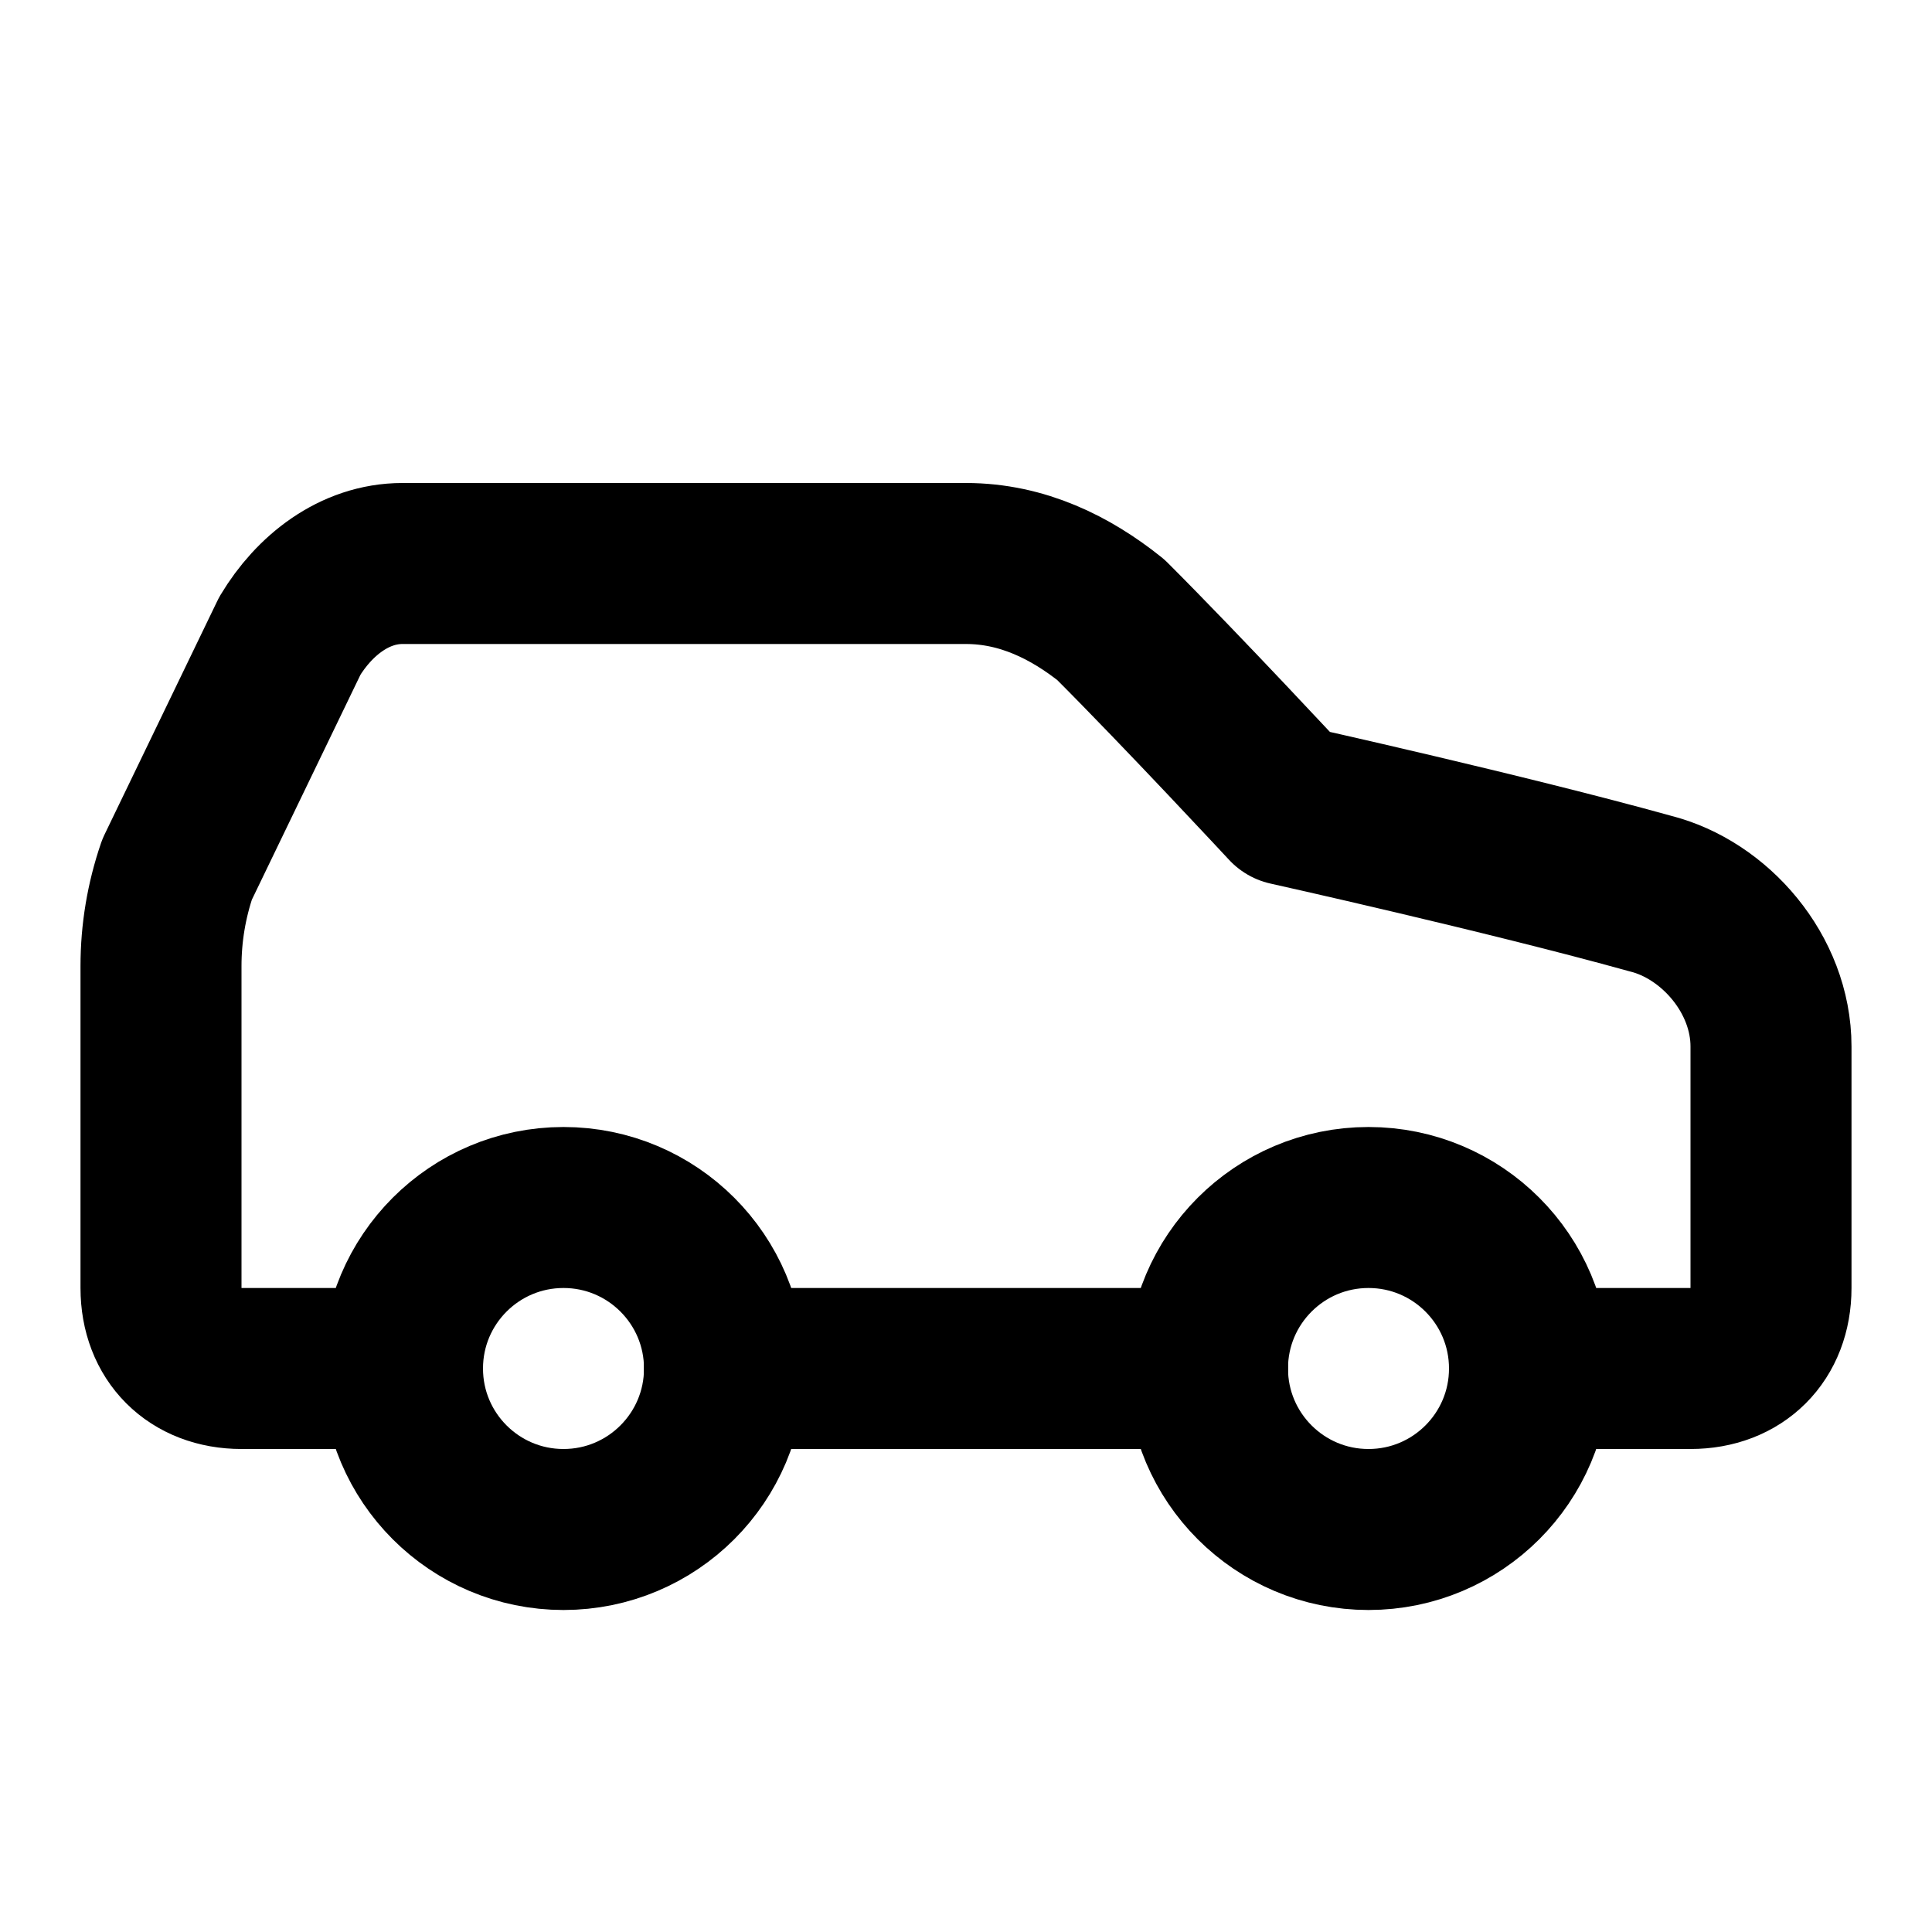
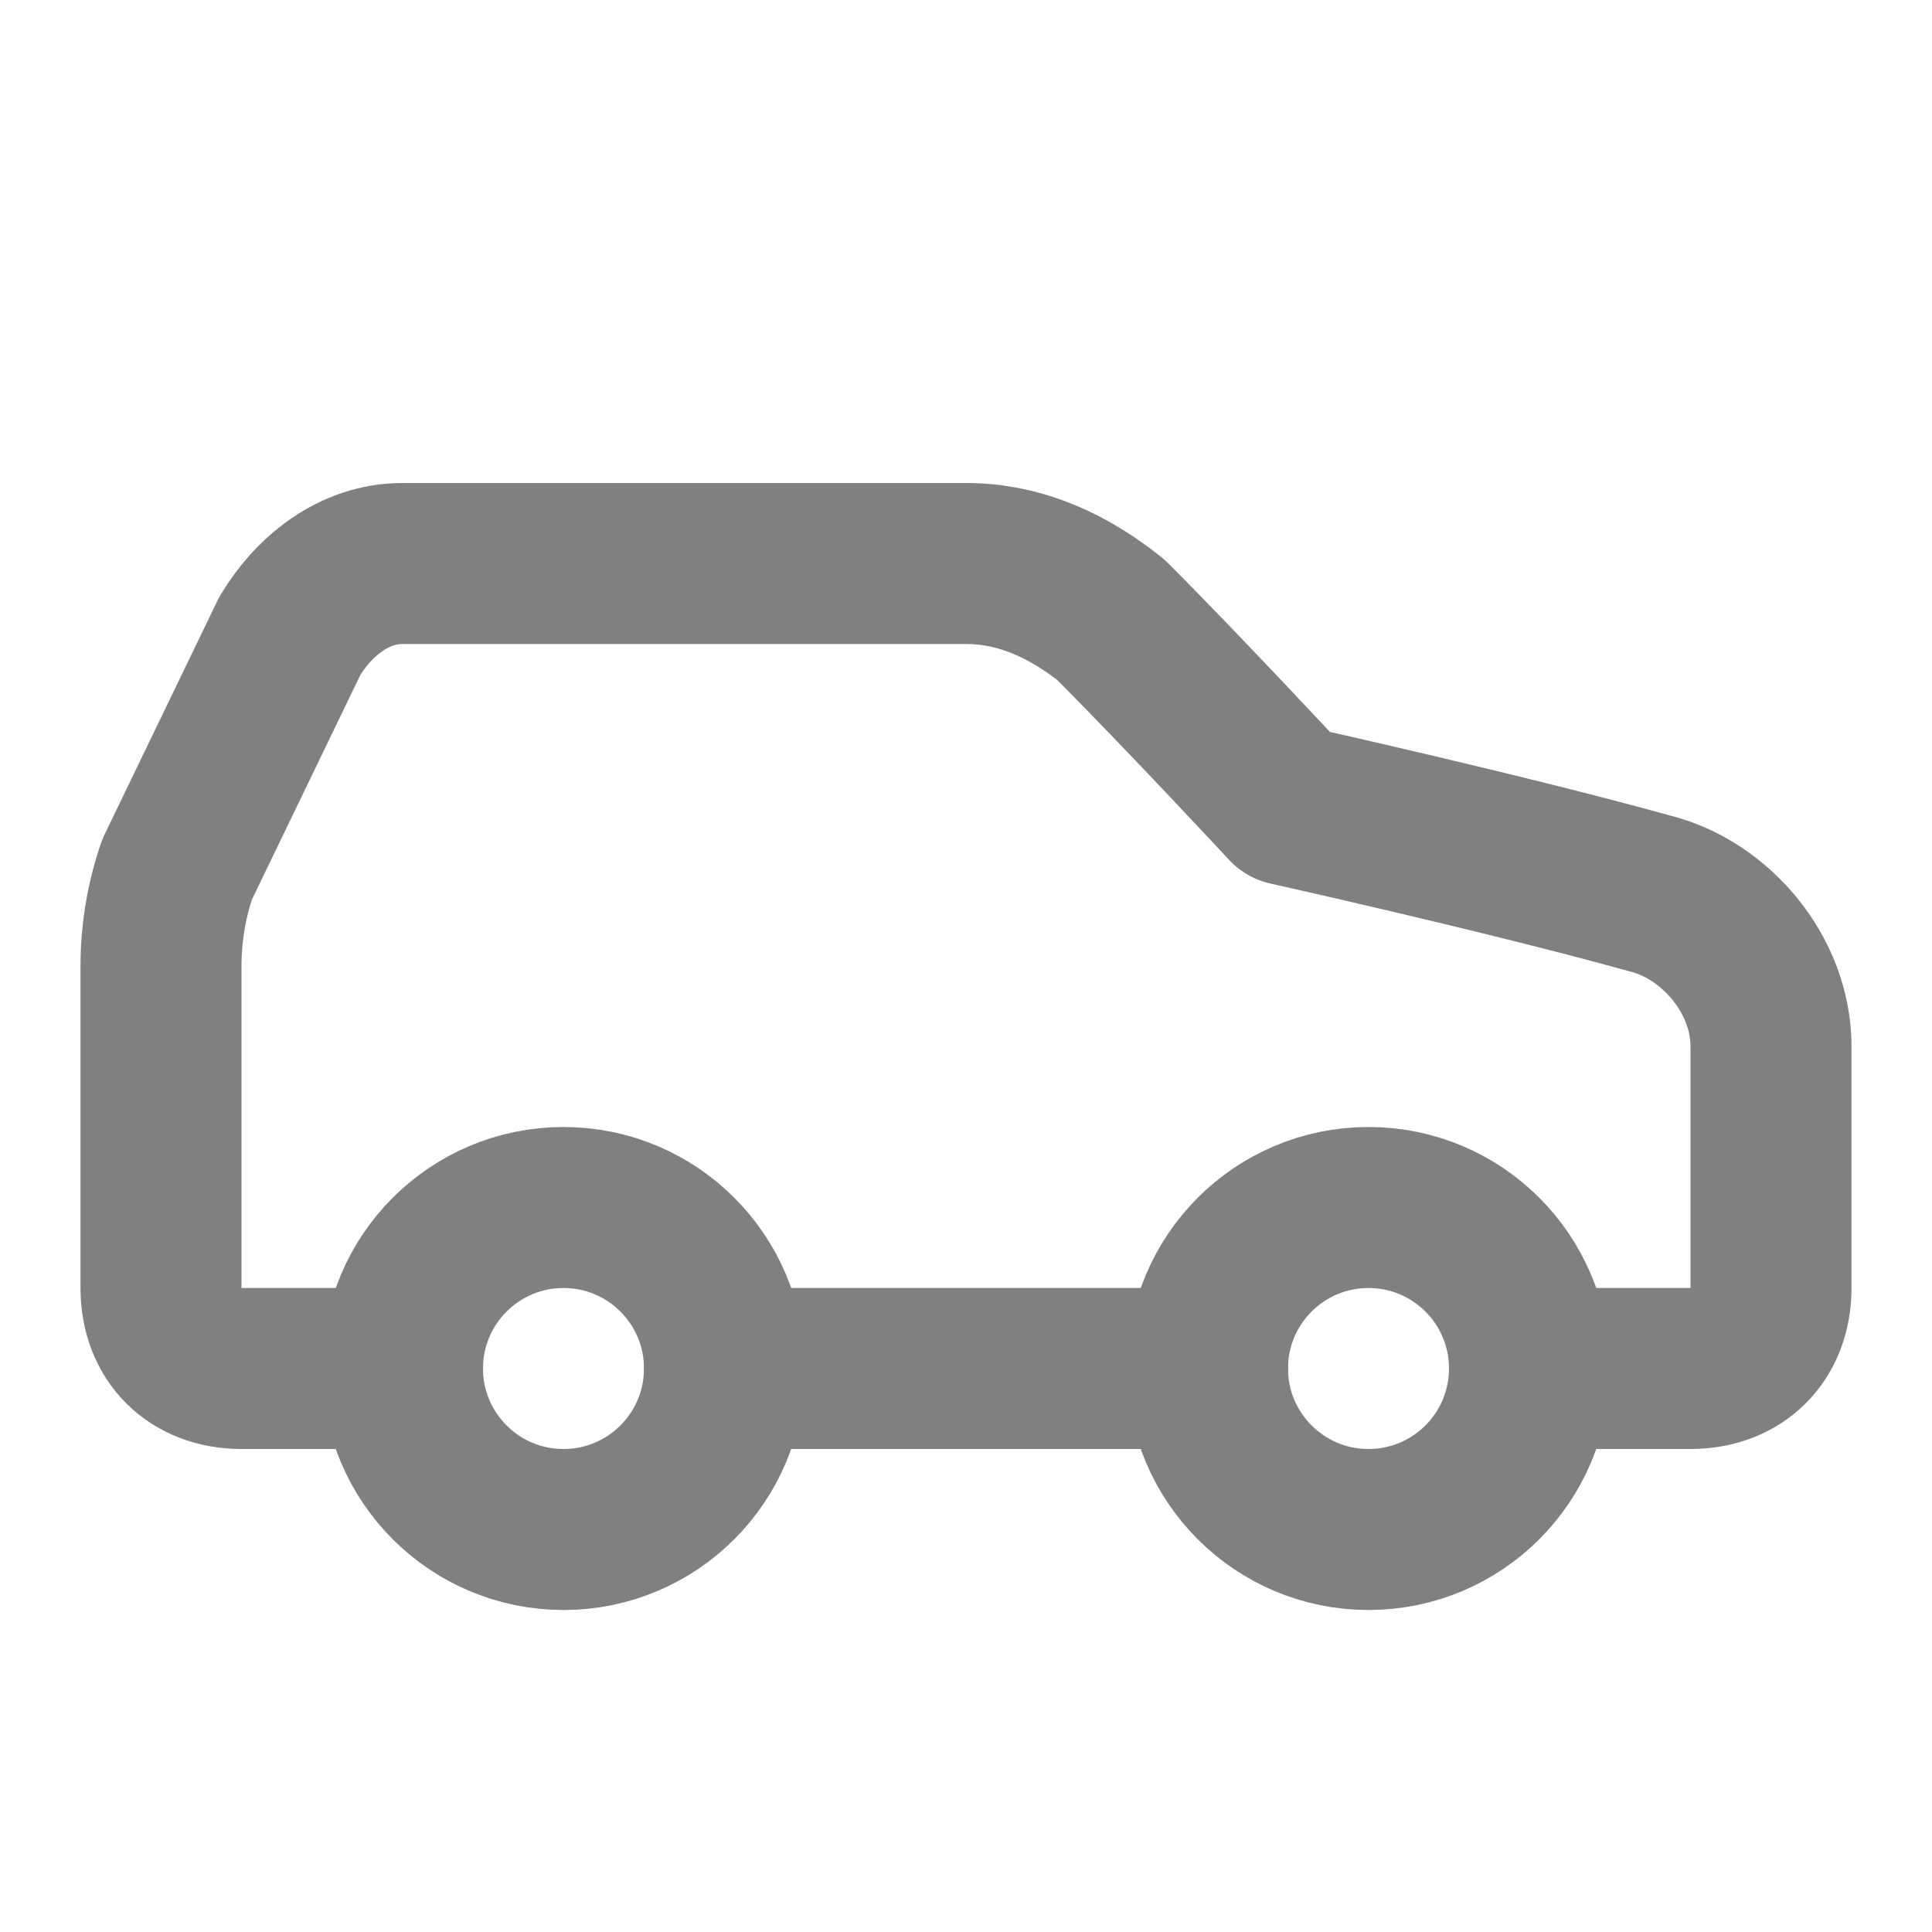
- <svg xmlns="http://www.w3.org/2000/svg" width="24" height="24" viewBox="0 0 24 24" fill="none" stroke="currentColor" stroke-width="2" stroke-linecap="round" stroke-linejoin="round" class="lucide lucide-car-icon lucide-car">
+ <svg xmlns="http://www.w3.org/2000/svg" width="24" height="24" viewBox="0 0 24 24" fill="none" stroke="grey" stroke-width="2" stroke-linecap="round" stroke-linejoin="round" class="lucide lucide-car-icon lucide-car">
  <path d="M19 17h2c.6 0 1-.4 1-1v-3c0-.9-.7-1.7-1.5-1.9C18.7 10.6 16 10 16 10s-1.3-1.4-2.2-2.3c-.5-.4-1.1-.7-1.8-.7H5c-.6 0-1.1.4-1.4.9l-1.4 2.9A3.7 3.7 0 0 0 2 12v4c0 .6.4 1 1 1h2" />
  <circle cx="7" cy="17" r="2" />
  <path d="M9 17h6" />
  <circle cx="17" cy="17" r="2" />
</svg>
